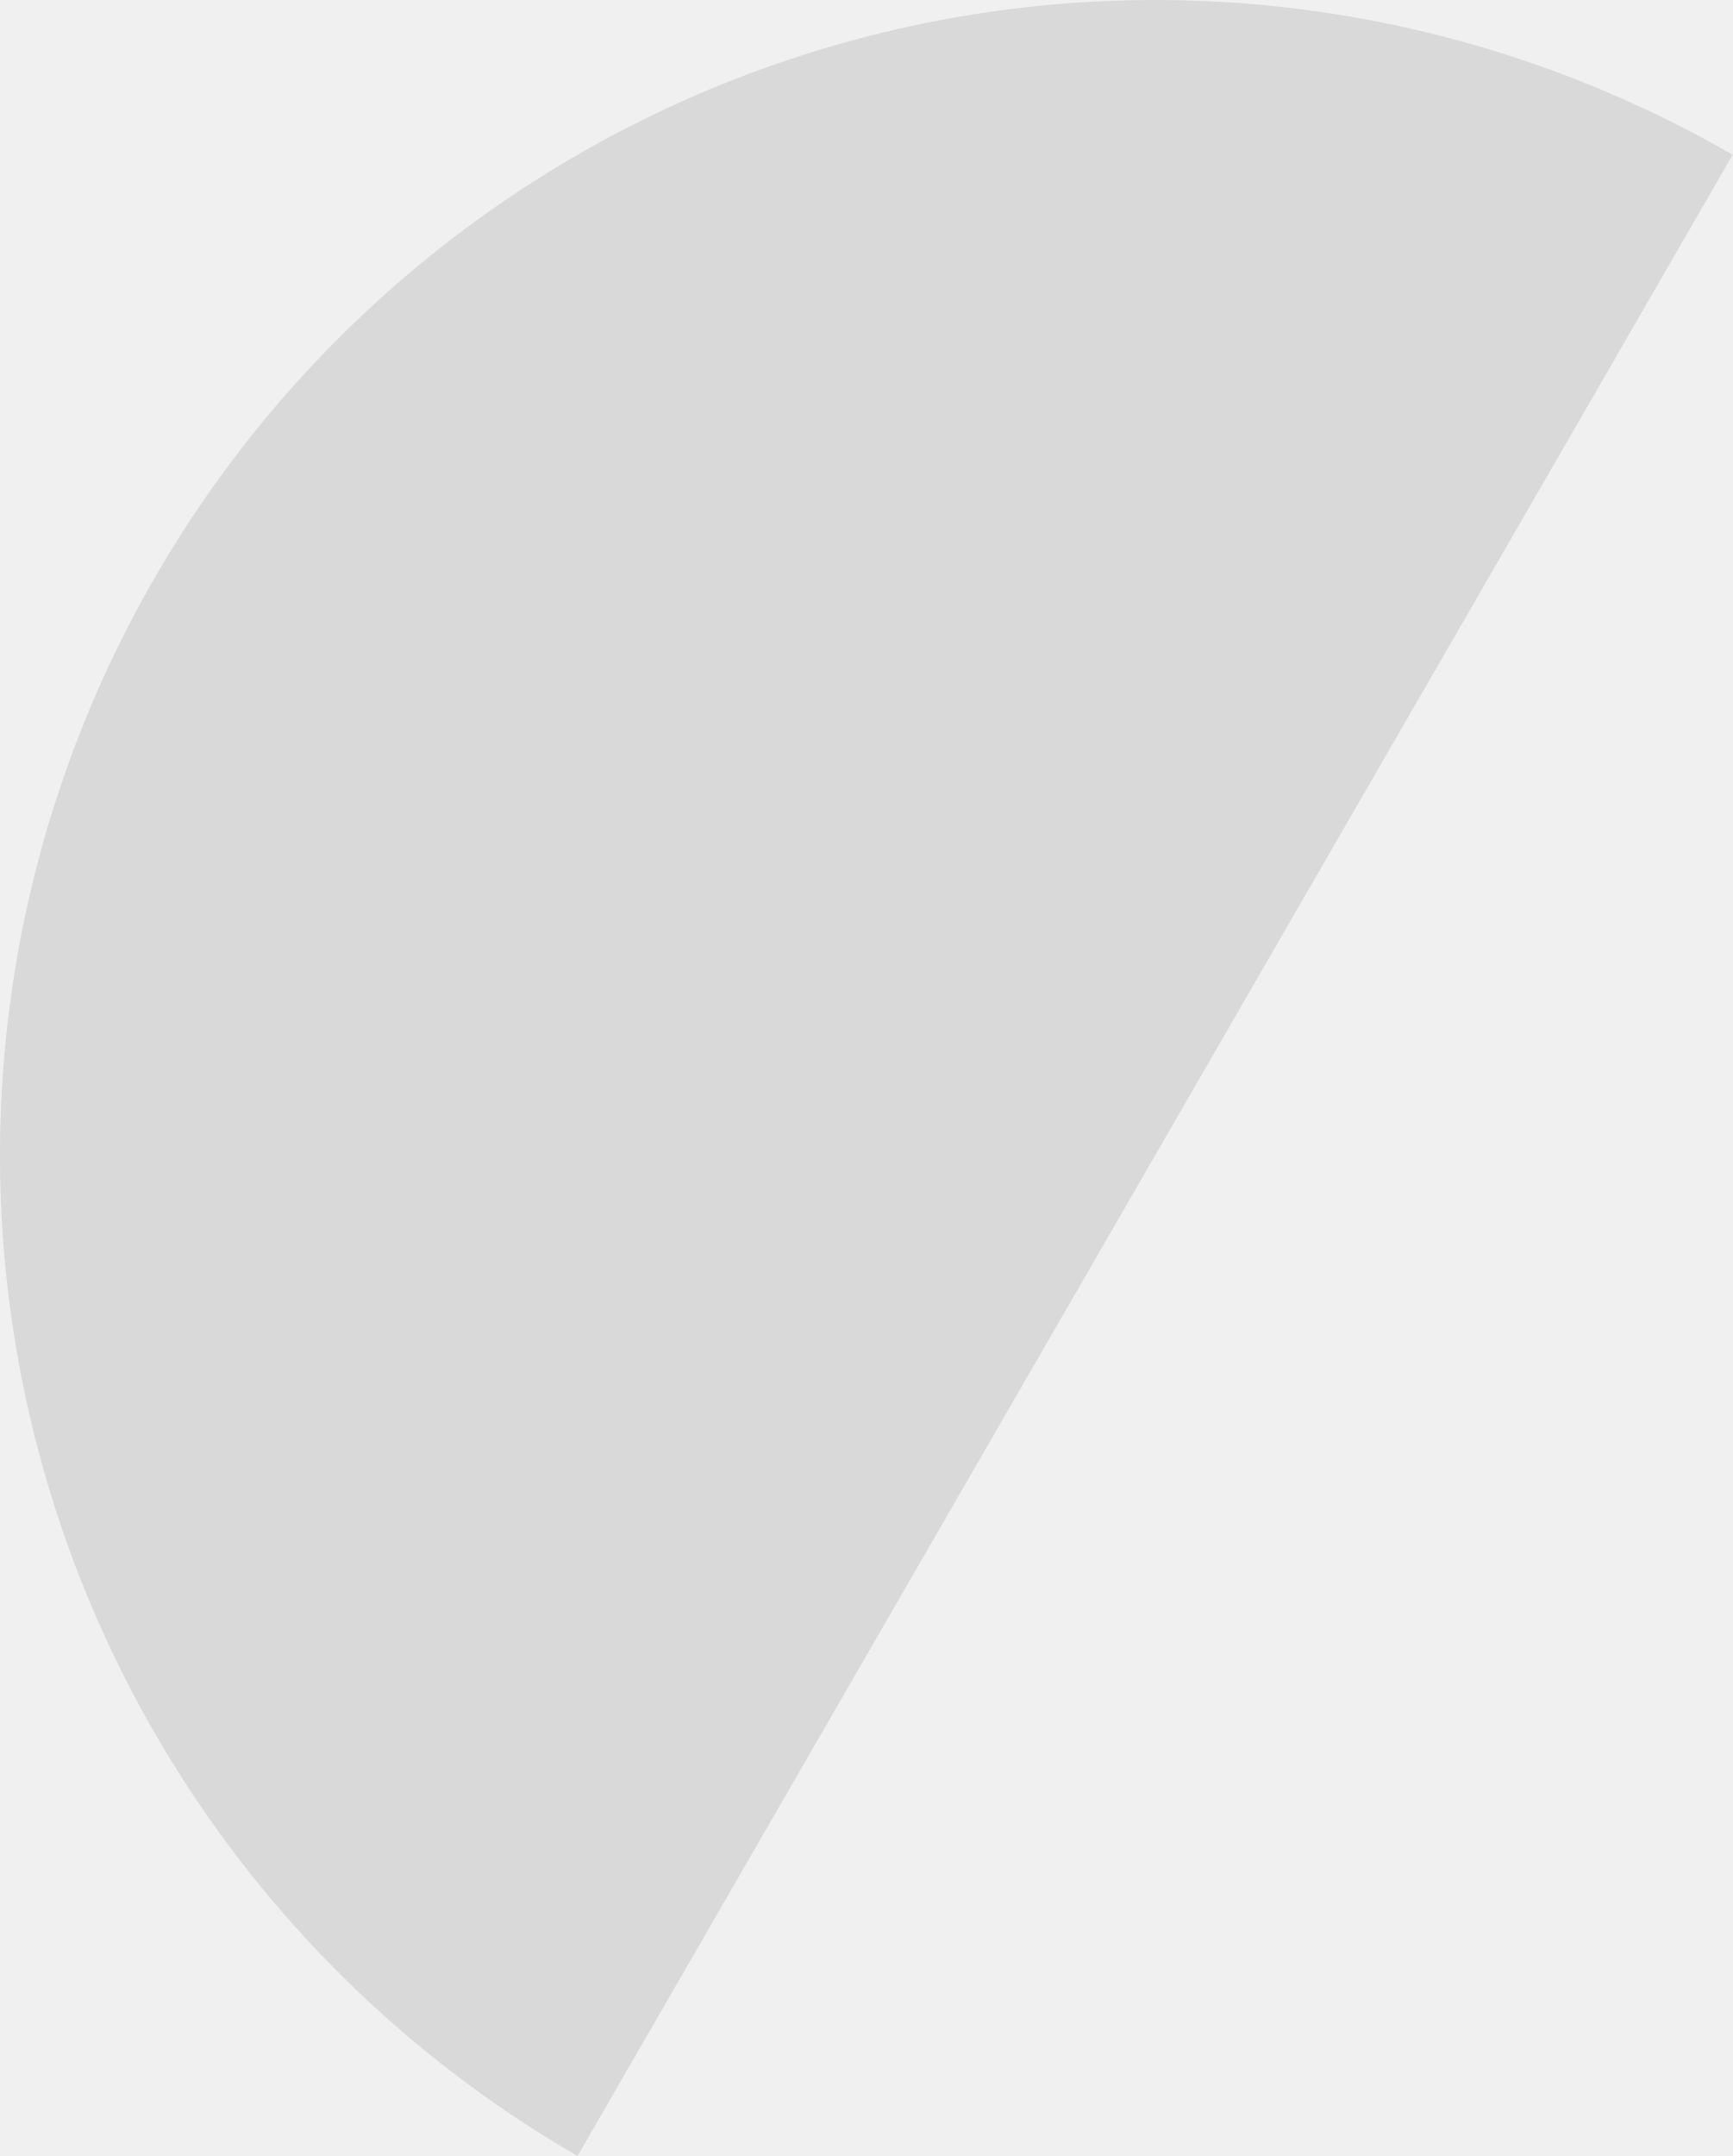
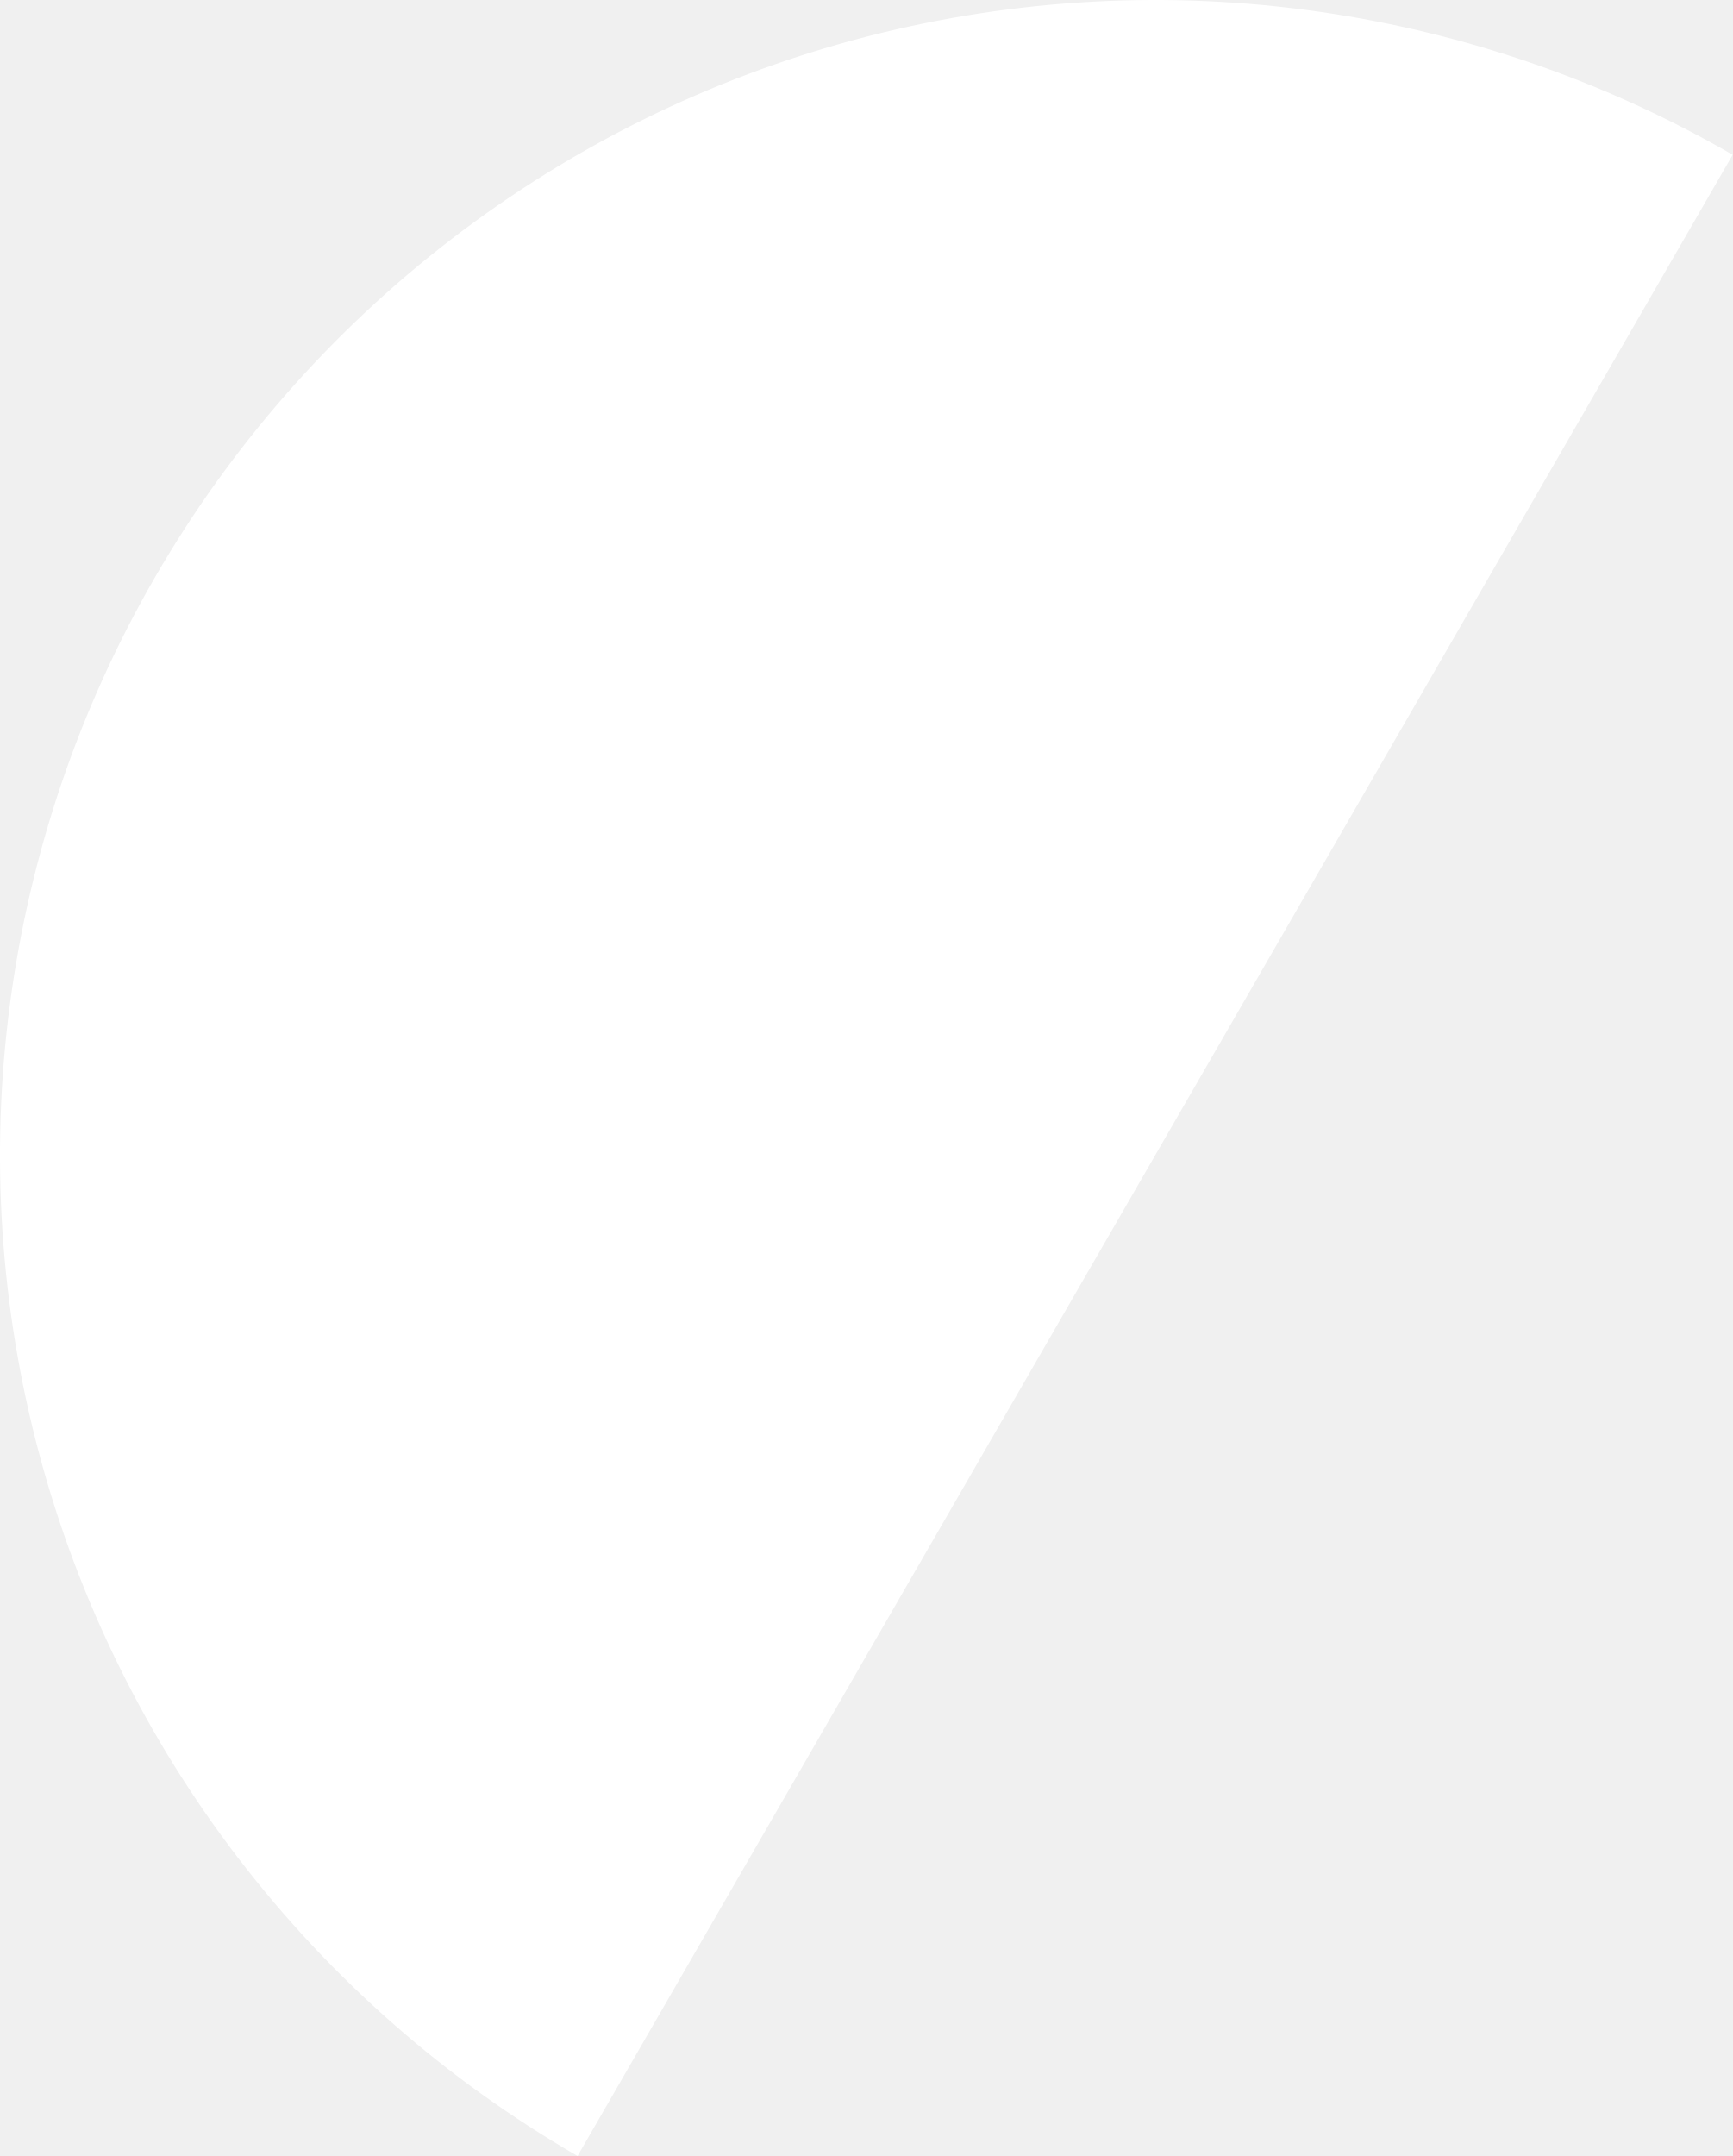
<svg xmlns="http://www.w3.org/2000/svg" preserveAspectRatio="none" overflow="visible" style="display: block;" width="48" height="59.713" viewBox="0 0 48 59.713" fill="none">
-   <path d="M48 4.287C44.361 2.186 40.343 0.822 36.177 0.274C32.011 -0.275 27.777 0.003 23.718 1.09C19.659 2.178 15.854 4.054 12.52 6.613C9.186 9.171 6.388 12.361 4.287 16C2.186 19.639 0.822 23.657 0.274 27.823C-0.275 31.989 0.003 36.223 1.09 40.282C2.178 44.341 4.054 48.147 6.613 51.48C9.171 54.814 12.361 57.612 16 59.713L32 32L48 4.287Z" fill="#D9D9D9" />
+   <path d="M48 4.287C44.361 2.186 40.343 0.822 36.177 0.274C32.011 -0.275 27.777 0.003 23.718 1.09C19.659 2.178 15.854 4.054 12.52 6.613C9.186 9.171 6.388 12.361 4.287 16C2.186 19.639 0.822 23.657 0.274 27.823C-0.275 31.989 0.003 36.223 1.09 40.282C2.178 44.341 4.054 48.147 6.613 51.48C9.171 54.814 12.361 57.612 16 59.713L32 32L48 4.287Z" fill="#FFFFFF" />
</svg>
